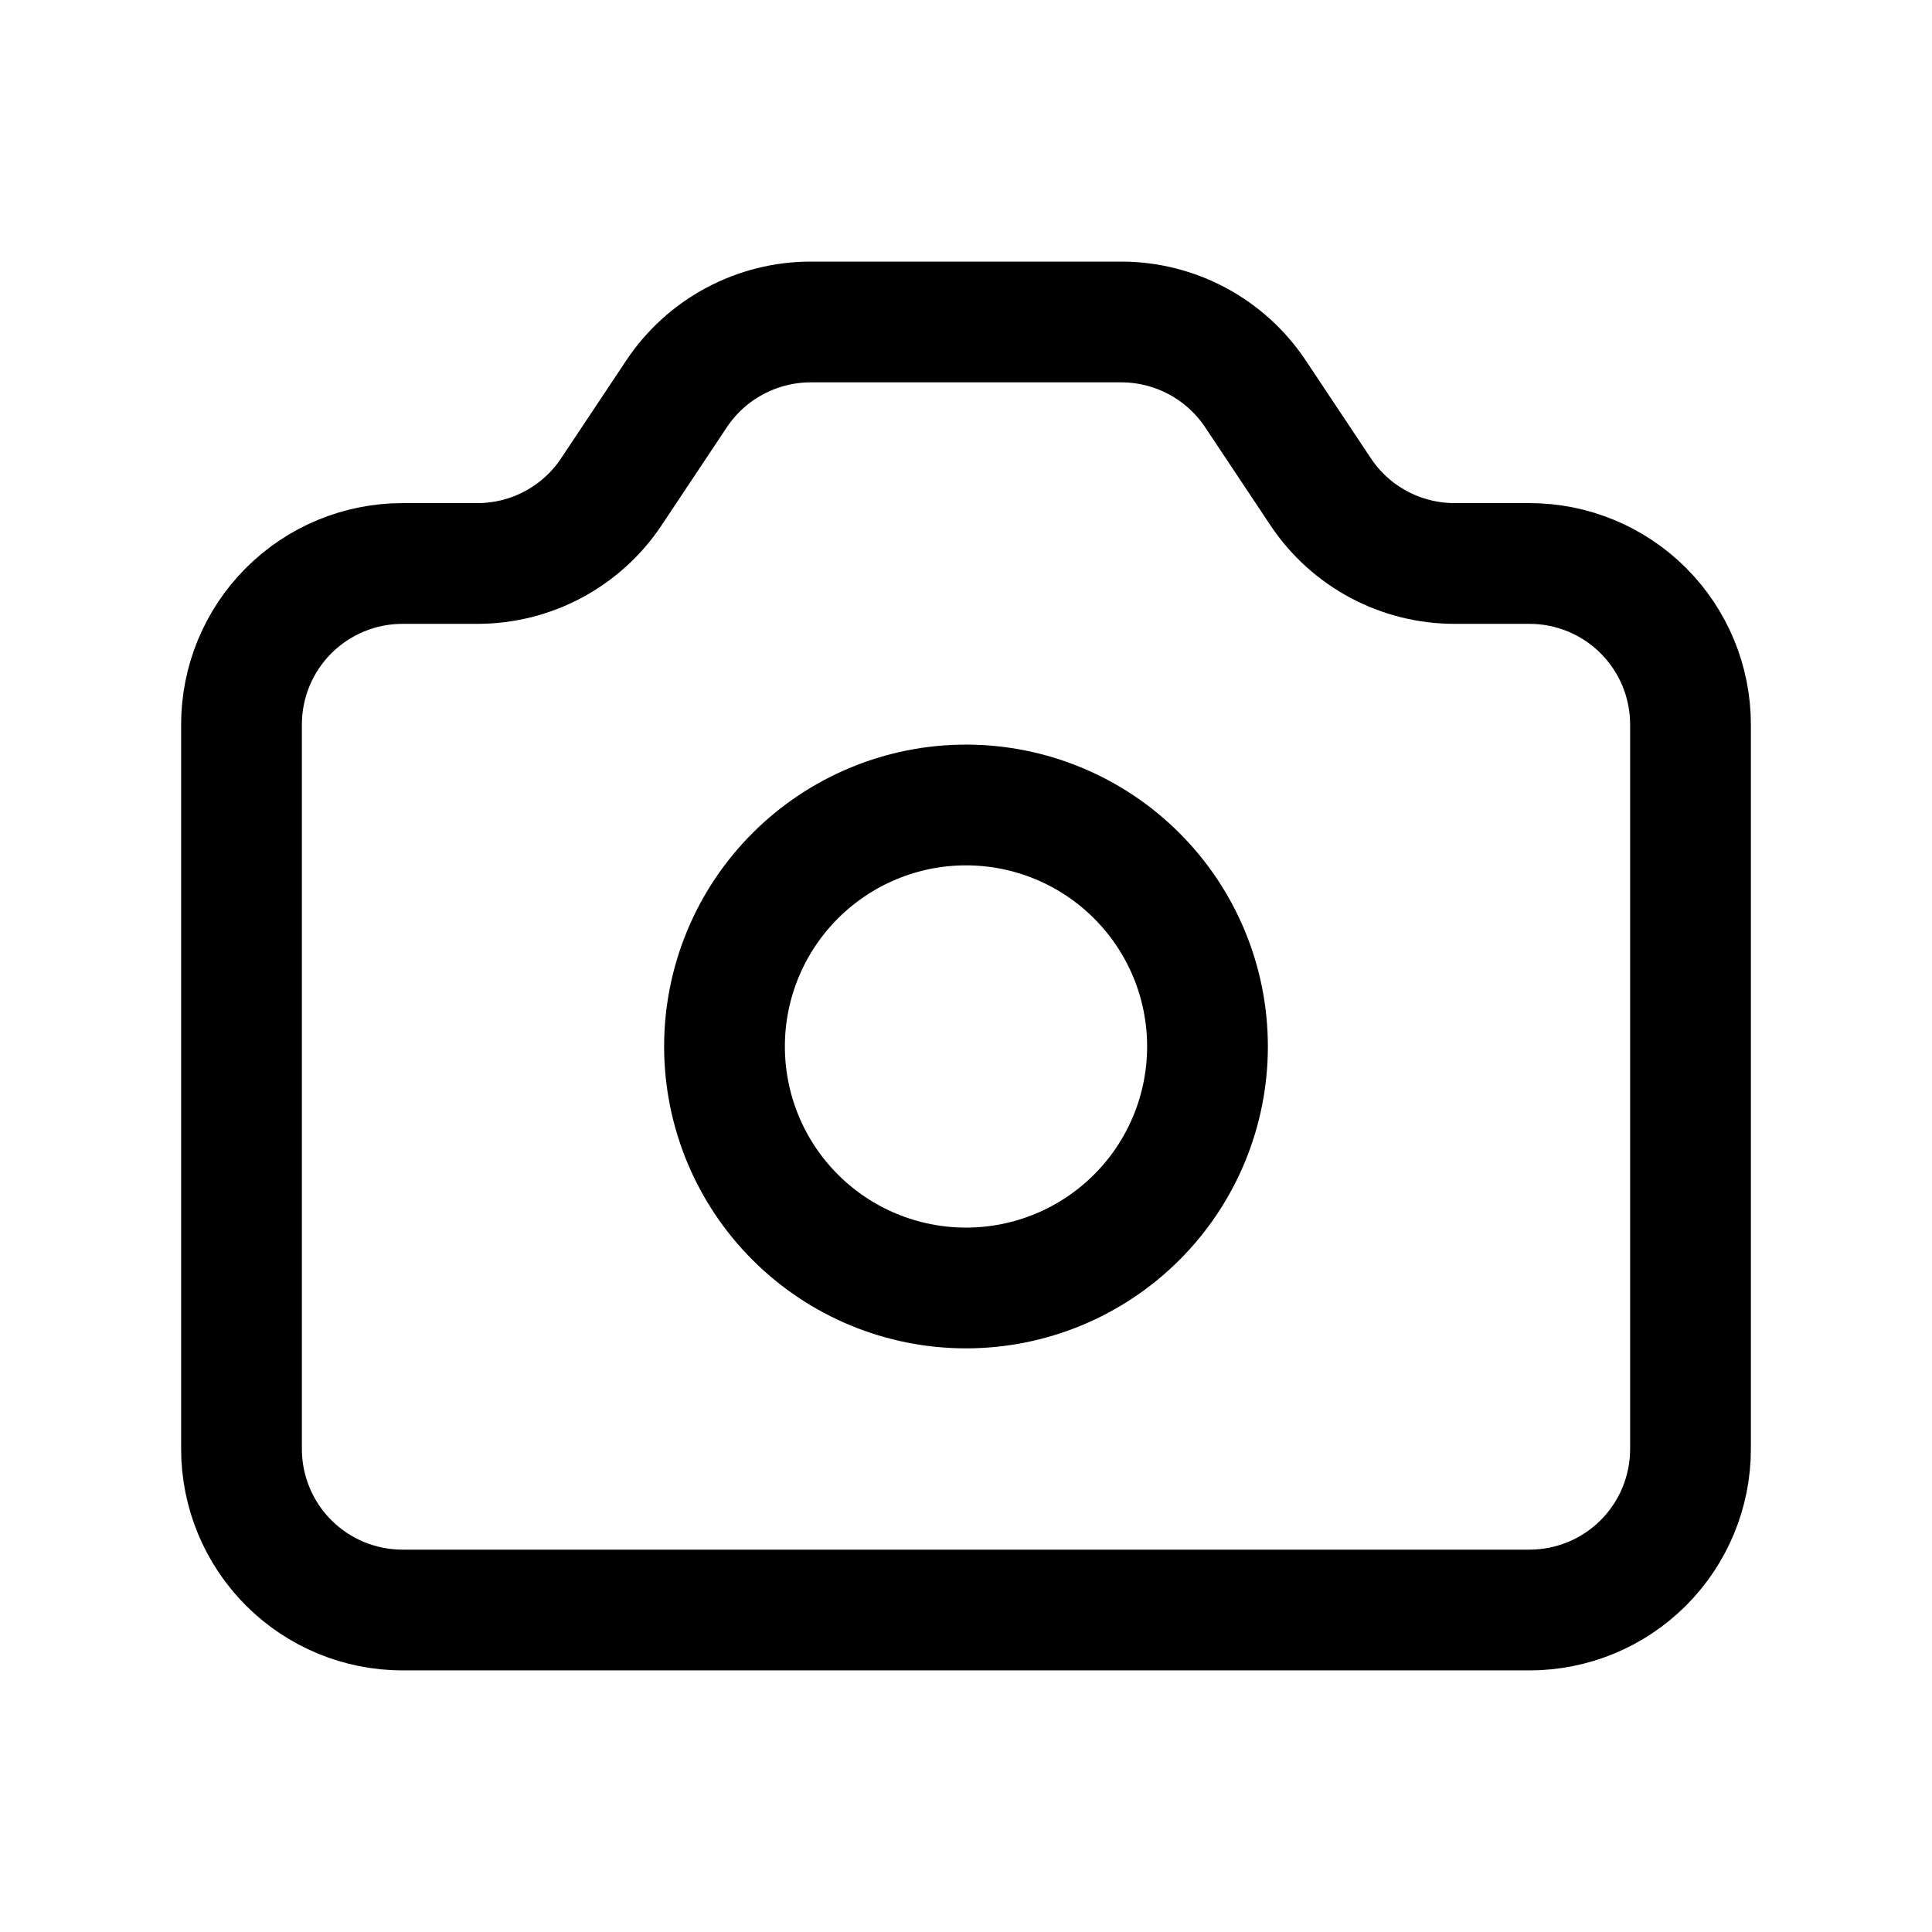
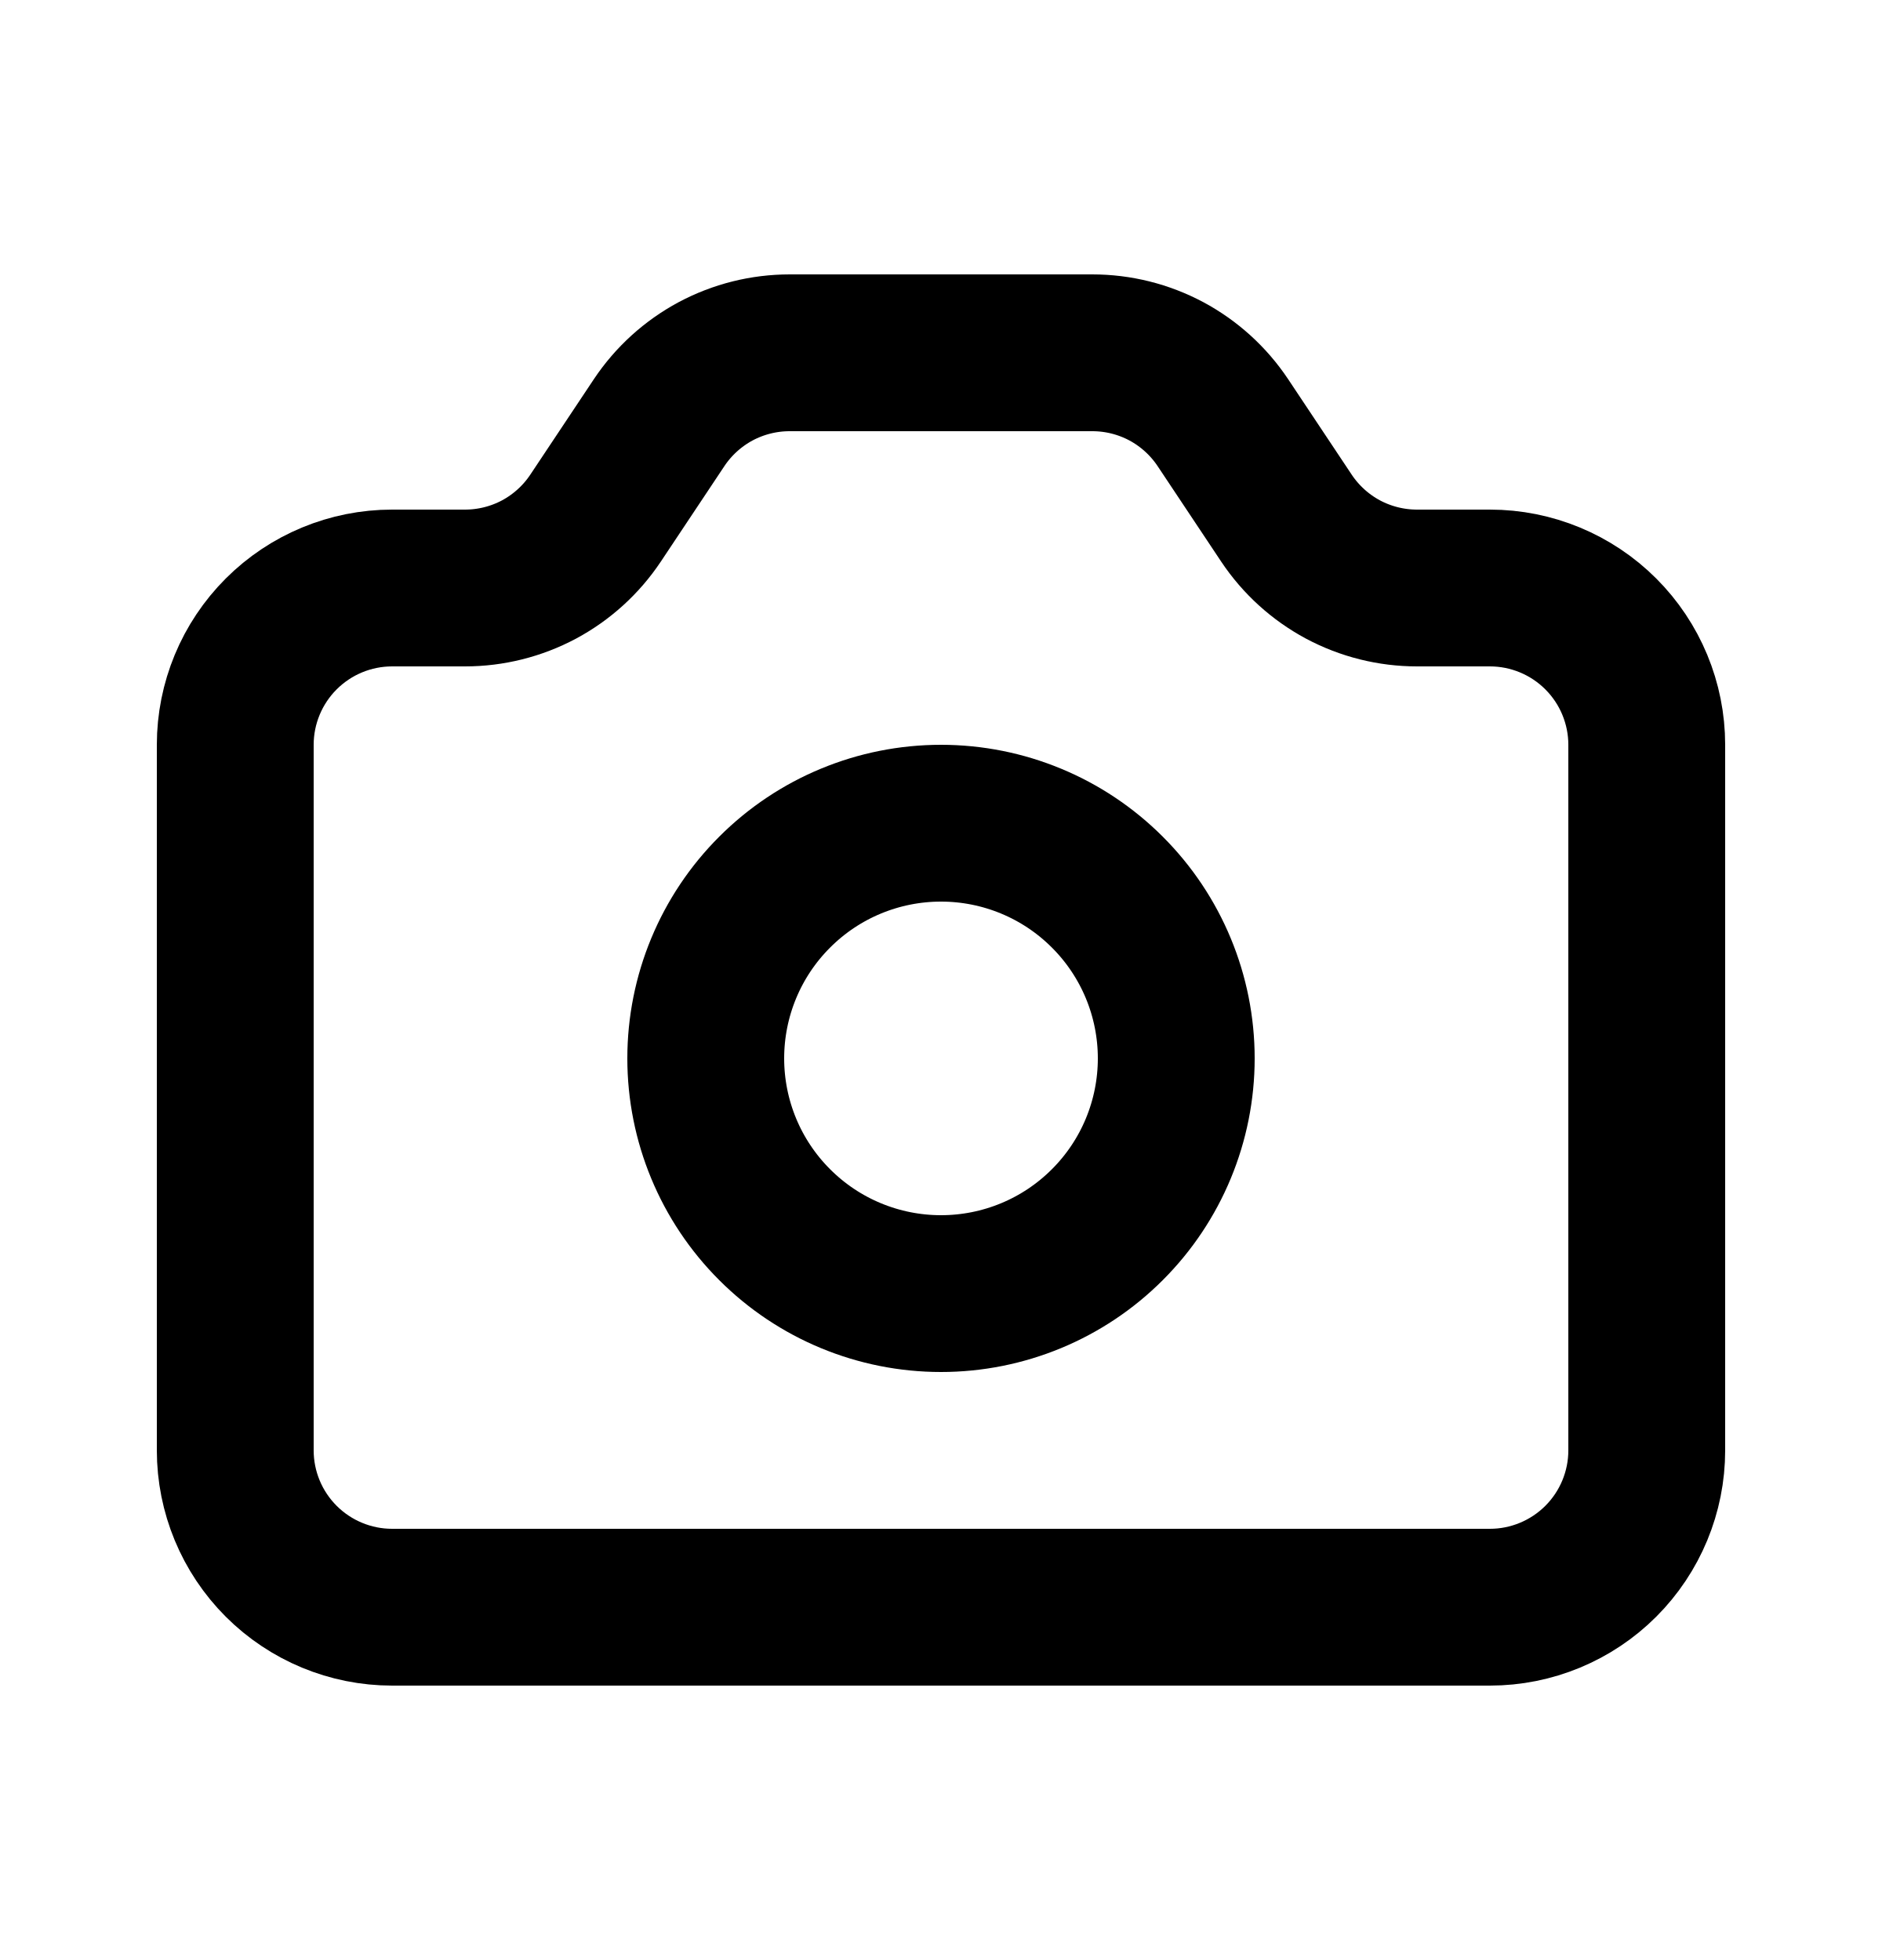
- <svg xmlns="http://www.w3.org/2000/svg" width="32" height="32" viewBox="0 0 32 32" fill="none">
-   <path d="M4 12C4 11.293 4.281 10.614 4.781 10.114C5.281 9.614 5.959 9.333 6.667 9.333H7.907C8.346 9.333 8.778 9.225 9.165 9.018C9.552 8.811 9.882 8.512 10.125 8.147L11.208 6.52C11.452 6.155 11.781 5.856 12.169 5.649C12.556 5.442 12.988 5.333 13.427 5.333H18.573C19.012 5.333 19.444 5.442 19.831 5.649C20.218 5.856 20.548 6.155 20.792 6.52L21.875 8.147C22.118 8.512 22.448 8.811 22.835 9.018C23.222 9.225 23.654 9.333 24.093 9.333H25.333C26.041 9.333 26.719 9.614 27.219 10.114C27.719 10.614 28 11.293 28 12V24C28 24.707 27.719 25.386 27.219 25.886C26.719 26.386 26.041 26.667 25.333 26.667H6.667C5.959 26.667 5.281 26.386 4.781 25.886C4.281 25.386 4 24.707 4 24V12Z" stroke="black" stroke-width="2" stroke-linecap="round" stroke-linejoin="round" />
-   <path d="M20 17.333C20 18.394 19.579 19.412 18.828 20.162C18.078 20.912 17.061 21.333 16 21.333C14.939 21.333 13.922 20.912 13.172 20.162C12.421 19.412 12 18.394 12 17.333C12 16.272 12.421 15.255 13.172 14.505C13.922 13.755 14.939 13.333 16 13.333C17.061 13.333 18.078 13.755 18.828 14.505C19.579 15.255 20 16.272 20 17.333V17.333Z" stroke="black" stroke-width="2" stroke-linecap="round" stroke-linejoin="round" />
+ <svg xmlns="http://www.w3.org/2000/svg" width="24" height="25" viewBox="0 0 24 25" fill="none">
+   <path d="M3 9.5C3 8.97 3.211 8.461 3.586 8.086C3.961 7.711 4.47 7.5 5 7.5H5.93C6.259 7.5 6.583 7.419 6.874 7.264C7.164 7.108 7.411 6.884 7.594 6.61L8.406 5.39C8.589 5.116 8.836 4.892 9.126 4.736C9.417 4.581 9.741 4.5 10.07 4.5H13.93C14.259 4.5 14.583 4.581 14.874 4.736C15.164 4.892 15.411 5.116 15.594 5.39L16.406 6.61C16.589 6.884 16.836 7.108 17.126 7.264C17.417 7.419 17.741 7.5 18.07 7.5H19C19.53 7.5 20.039 7.711 20.414 8.086C20.789 8.461 21 8.97 21 9.5V18.5C21 19.03 20.789 19.539 20.414 19.914C20.039 20.289 19.53 20.5 19 20.5H5C4.47 20.5 3.961 20.289 3.586 19.914C3.211 19.539 3 19.03 3 18.5V9.5Z" stroke="black" stroke-width="2" stroke-linecap="round" stroke-linejoin="round" />
+   <path d="M15 13.5C15 14.296 14.684 15.059 14.121 15.621C13.559 16.184 12.796 16.5 12 16.5C11.204 16.5 10.441 16.184 9.879 15.621C9.316 15.059 9 14.296 9 13.5C9 12.704 9.316 11.941 9.879 11.379C10.441 10.816 11.204 10.5 12 10.5C12.796 10.5 13.559 10.816 14.121 11.379C14.684 11.941 15 12.704 15 13.5V13.5Z" stroke="black" stroke-width="2" stroke-linecap="round" stroke-linejoin="round" />
</svg>
